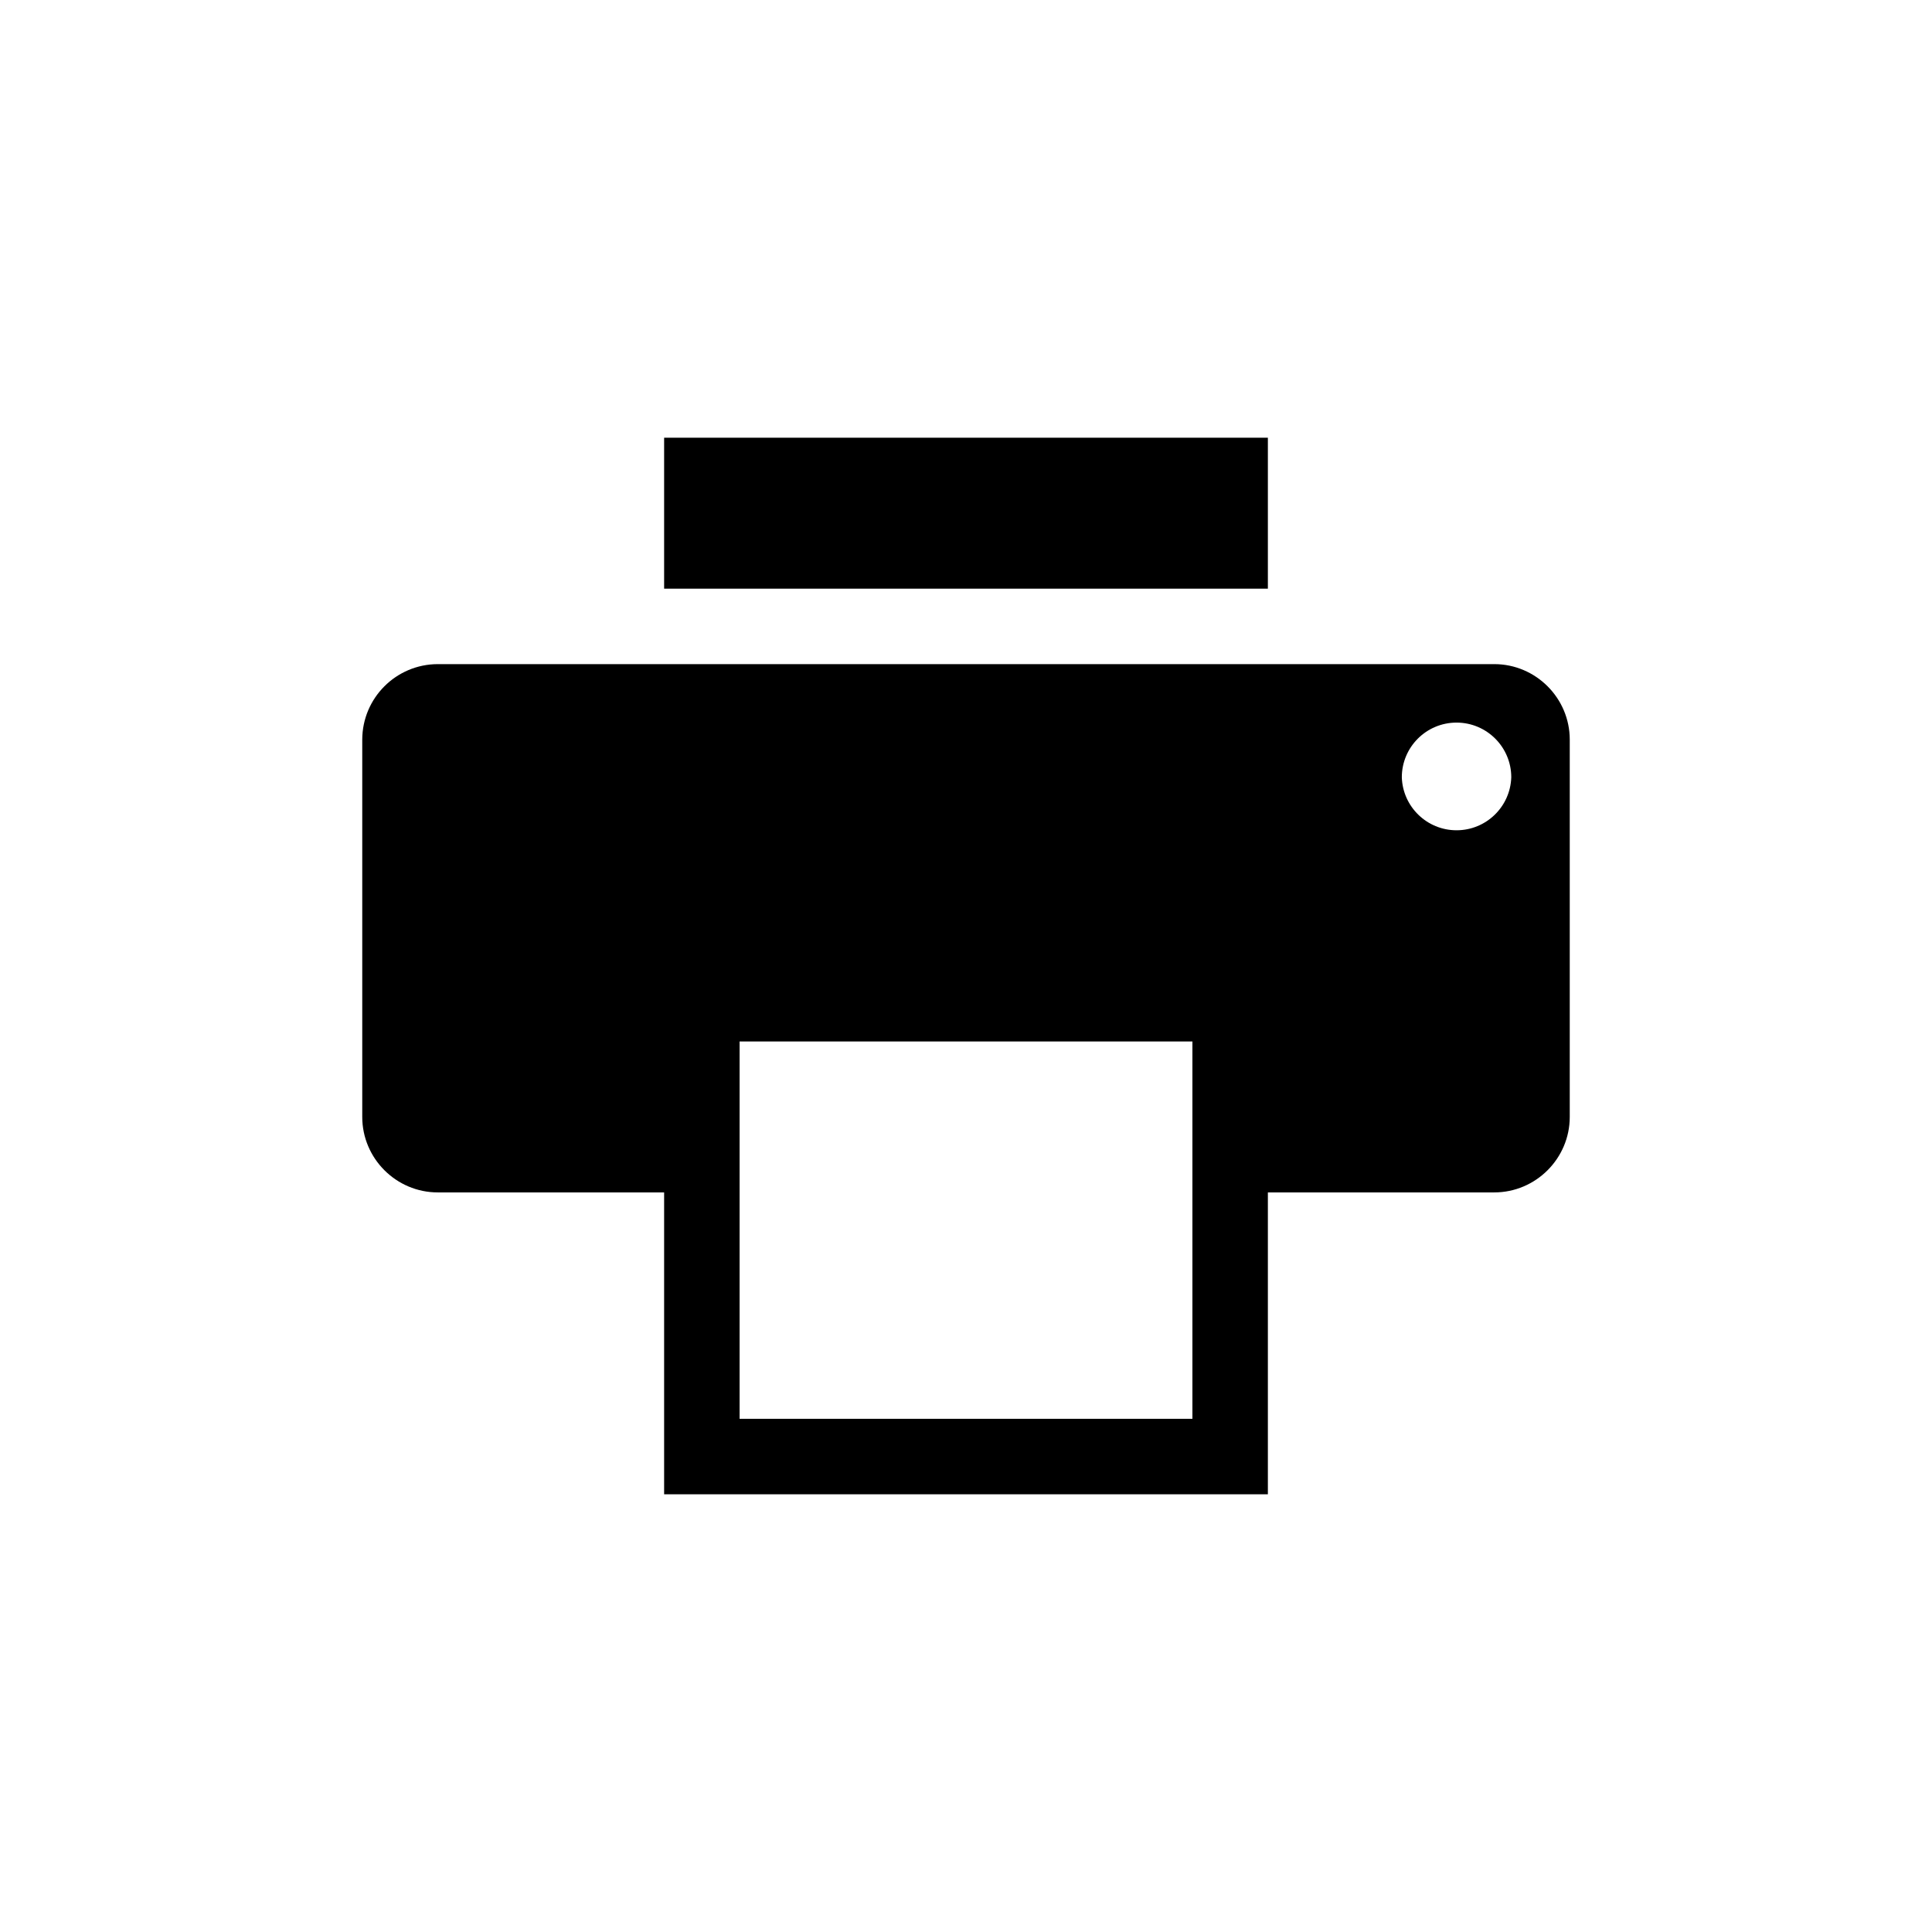
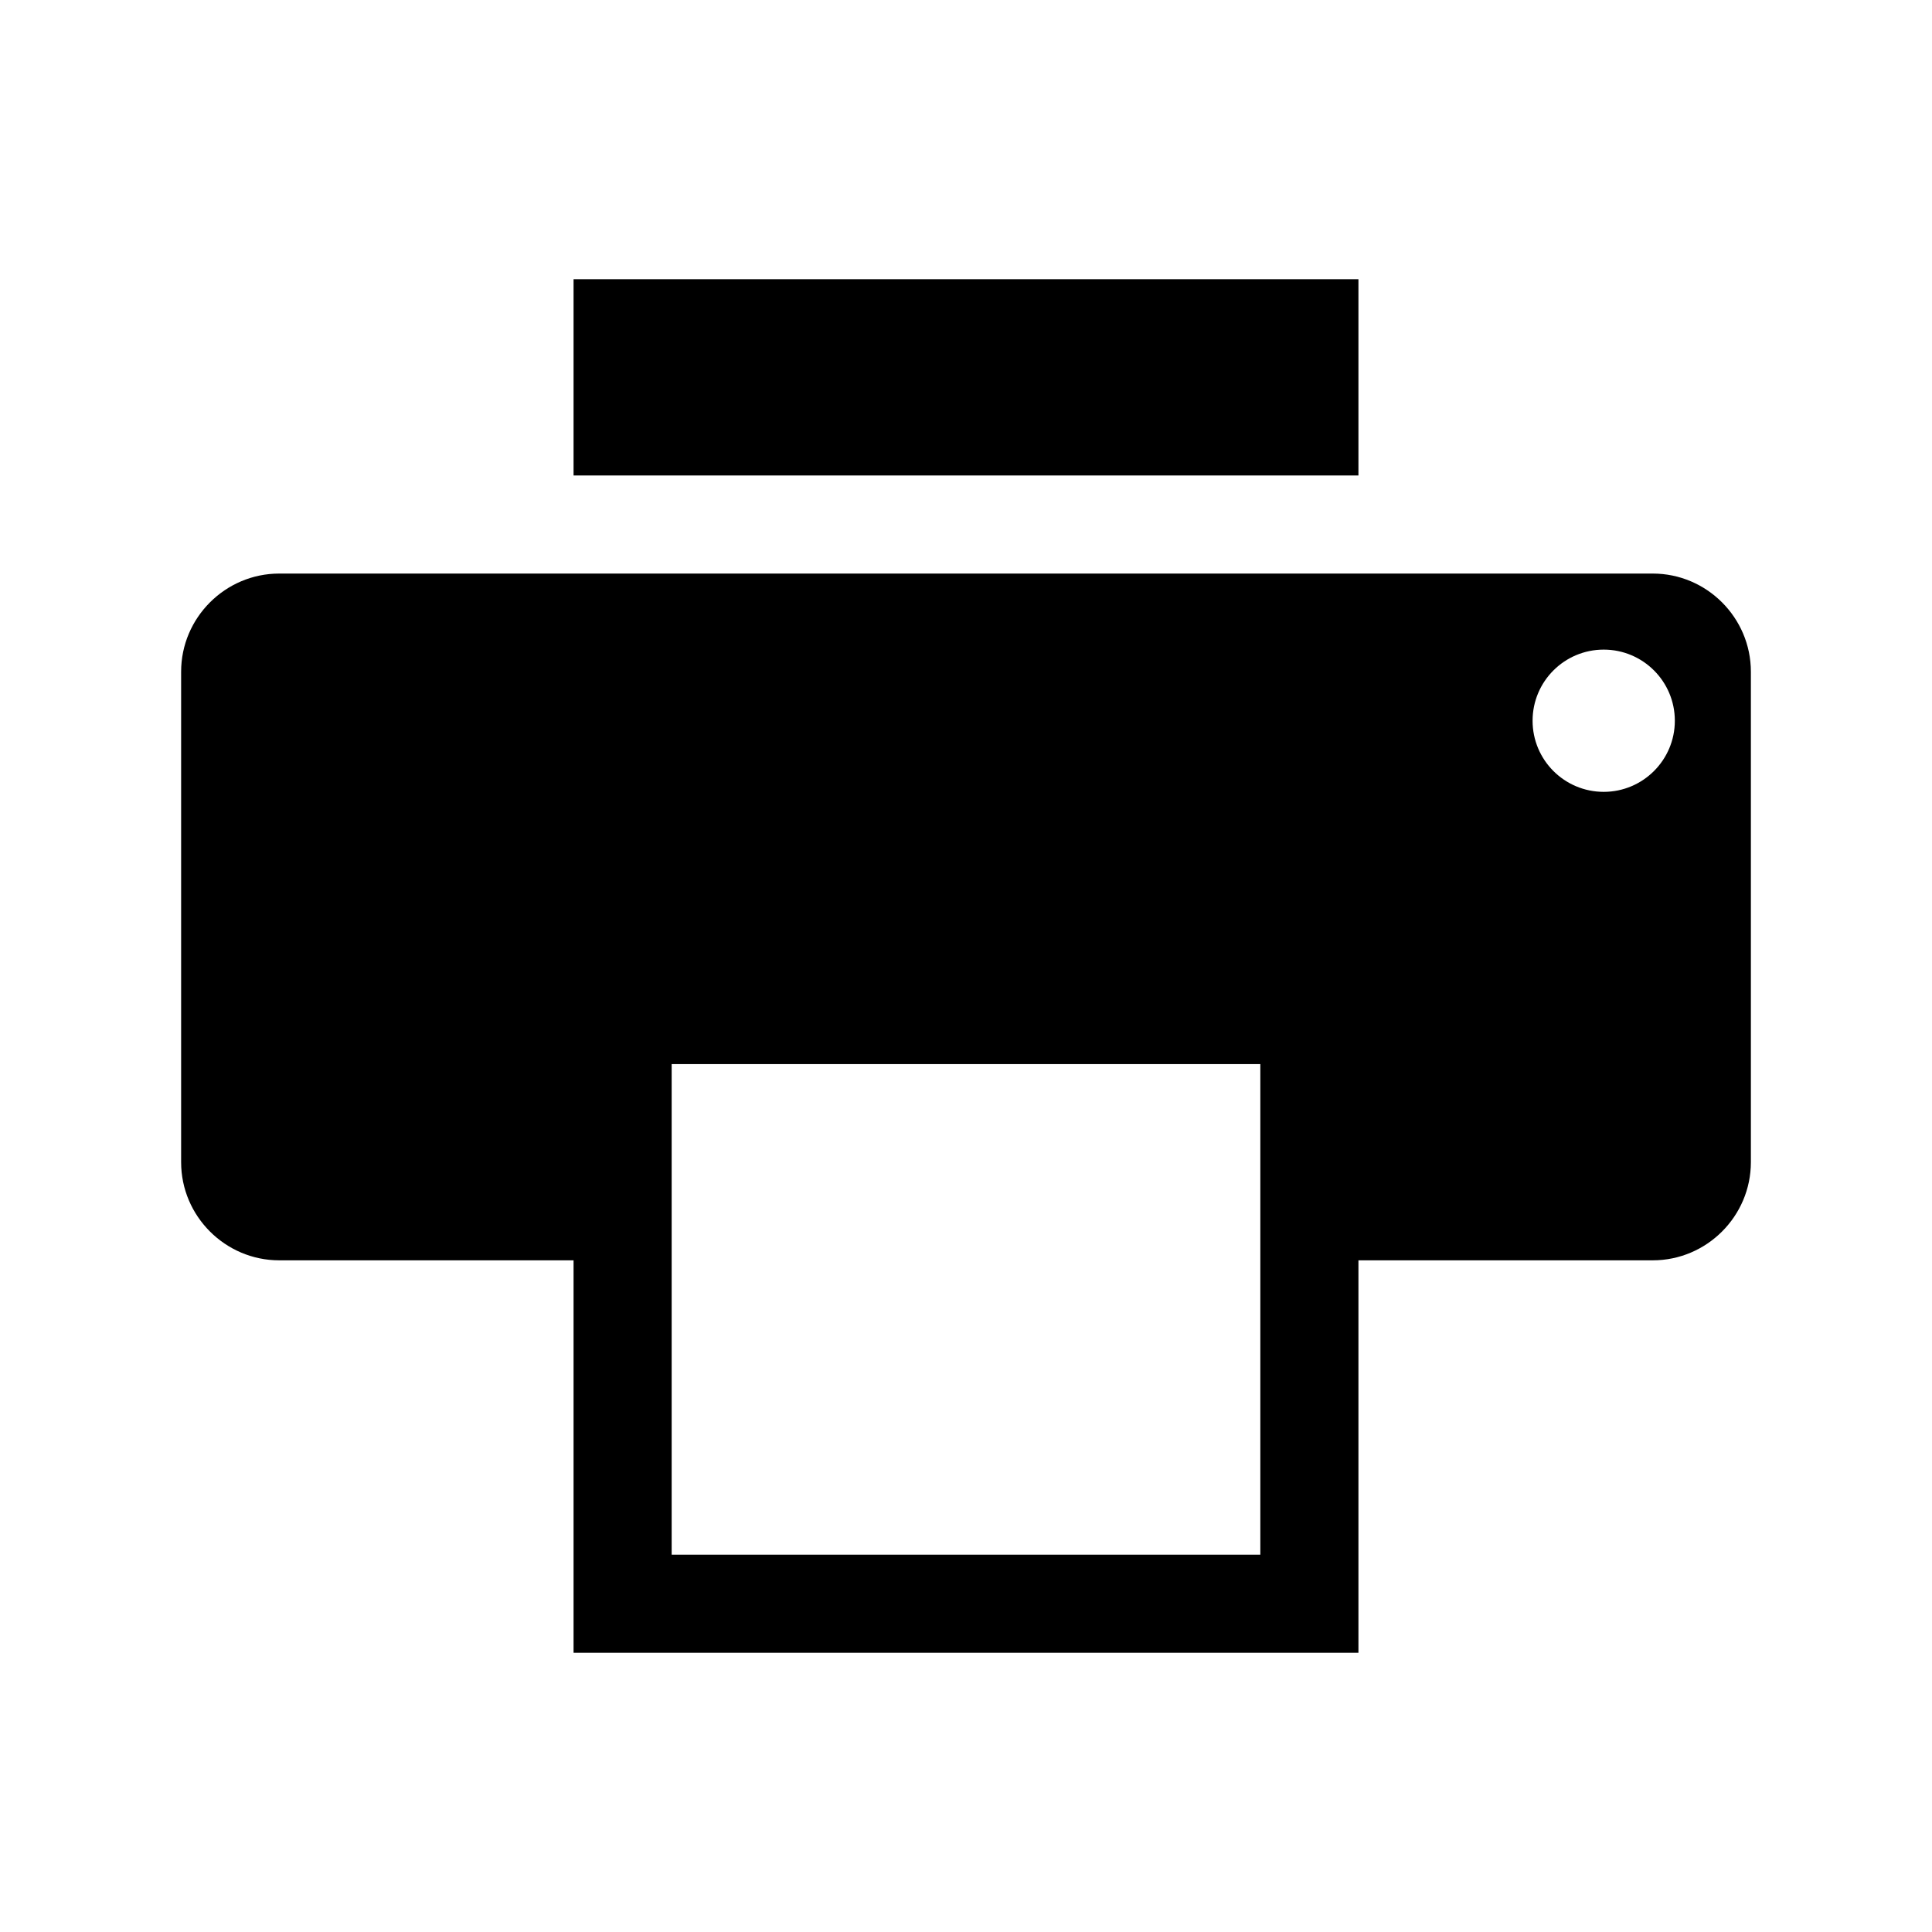
- <svg xmlns="http://www.w3.org/2000/svg" width="64" height="64" viewBox="0 0 64 64">
-   <path d="M22 14.5h20v5H22v-5zM49.5 22h-35a2.507 2.507 0 0 0-2.5 2.5V37c0 1.375 1.125 2.5 2.5 2.5H22v10h20v-10h7.5c1.375 0 2.5-1.125 2.5-2.5V24.5c0-1.375-1.125-2.5-2.5-2.5zm-10 25h-15V34.5h15V47zm10.563-21.25a1.814 1.814 0 0 1-3.626 0 1.813 1.813 0 0 1 3.626 0z" />
+ <svg xmlns="http://www.w3.org/2000/svg" version="1.1" x="0px" y="0px" width="512px" height="512px" viewBox="0 0 512 512" style="enable-background:new 0 0 512 512;" xml:space="preserve">
+   <g id="sz-print">
+     <path d="M152,74h208v52H152V74z M438,152H74c-14.295,0-26,11.705-26,26v130c0,14.3,11.705,26,26,26h78v104h208V334h78   c14.3,0,26-11.7,26-26V178C464,163.705,452.3,152,438,152z M334,412H178V282h156V412z M443.85,191.005   c0,10.405-8.45,18.845-18.85,18.845c-10.41,0-18.85-8.44-18.85-18.845c0-10.416,8.44-18.85,18.85-18.85   S443.85,180.59,443.85,191.005z" />
+   </g>
+   <g id="Capa_1">
+ </g>
</svg>
